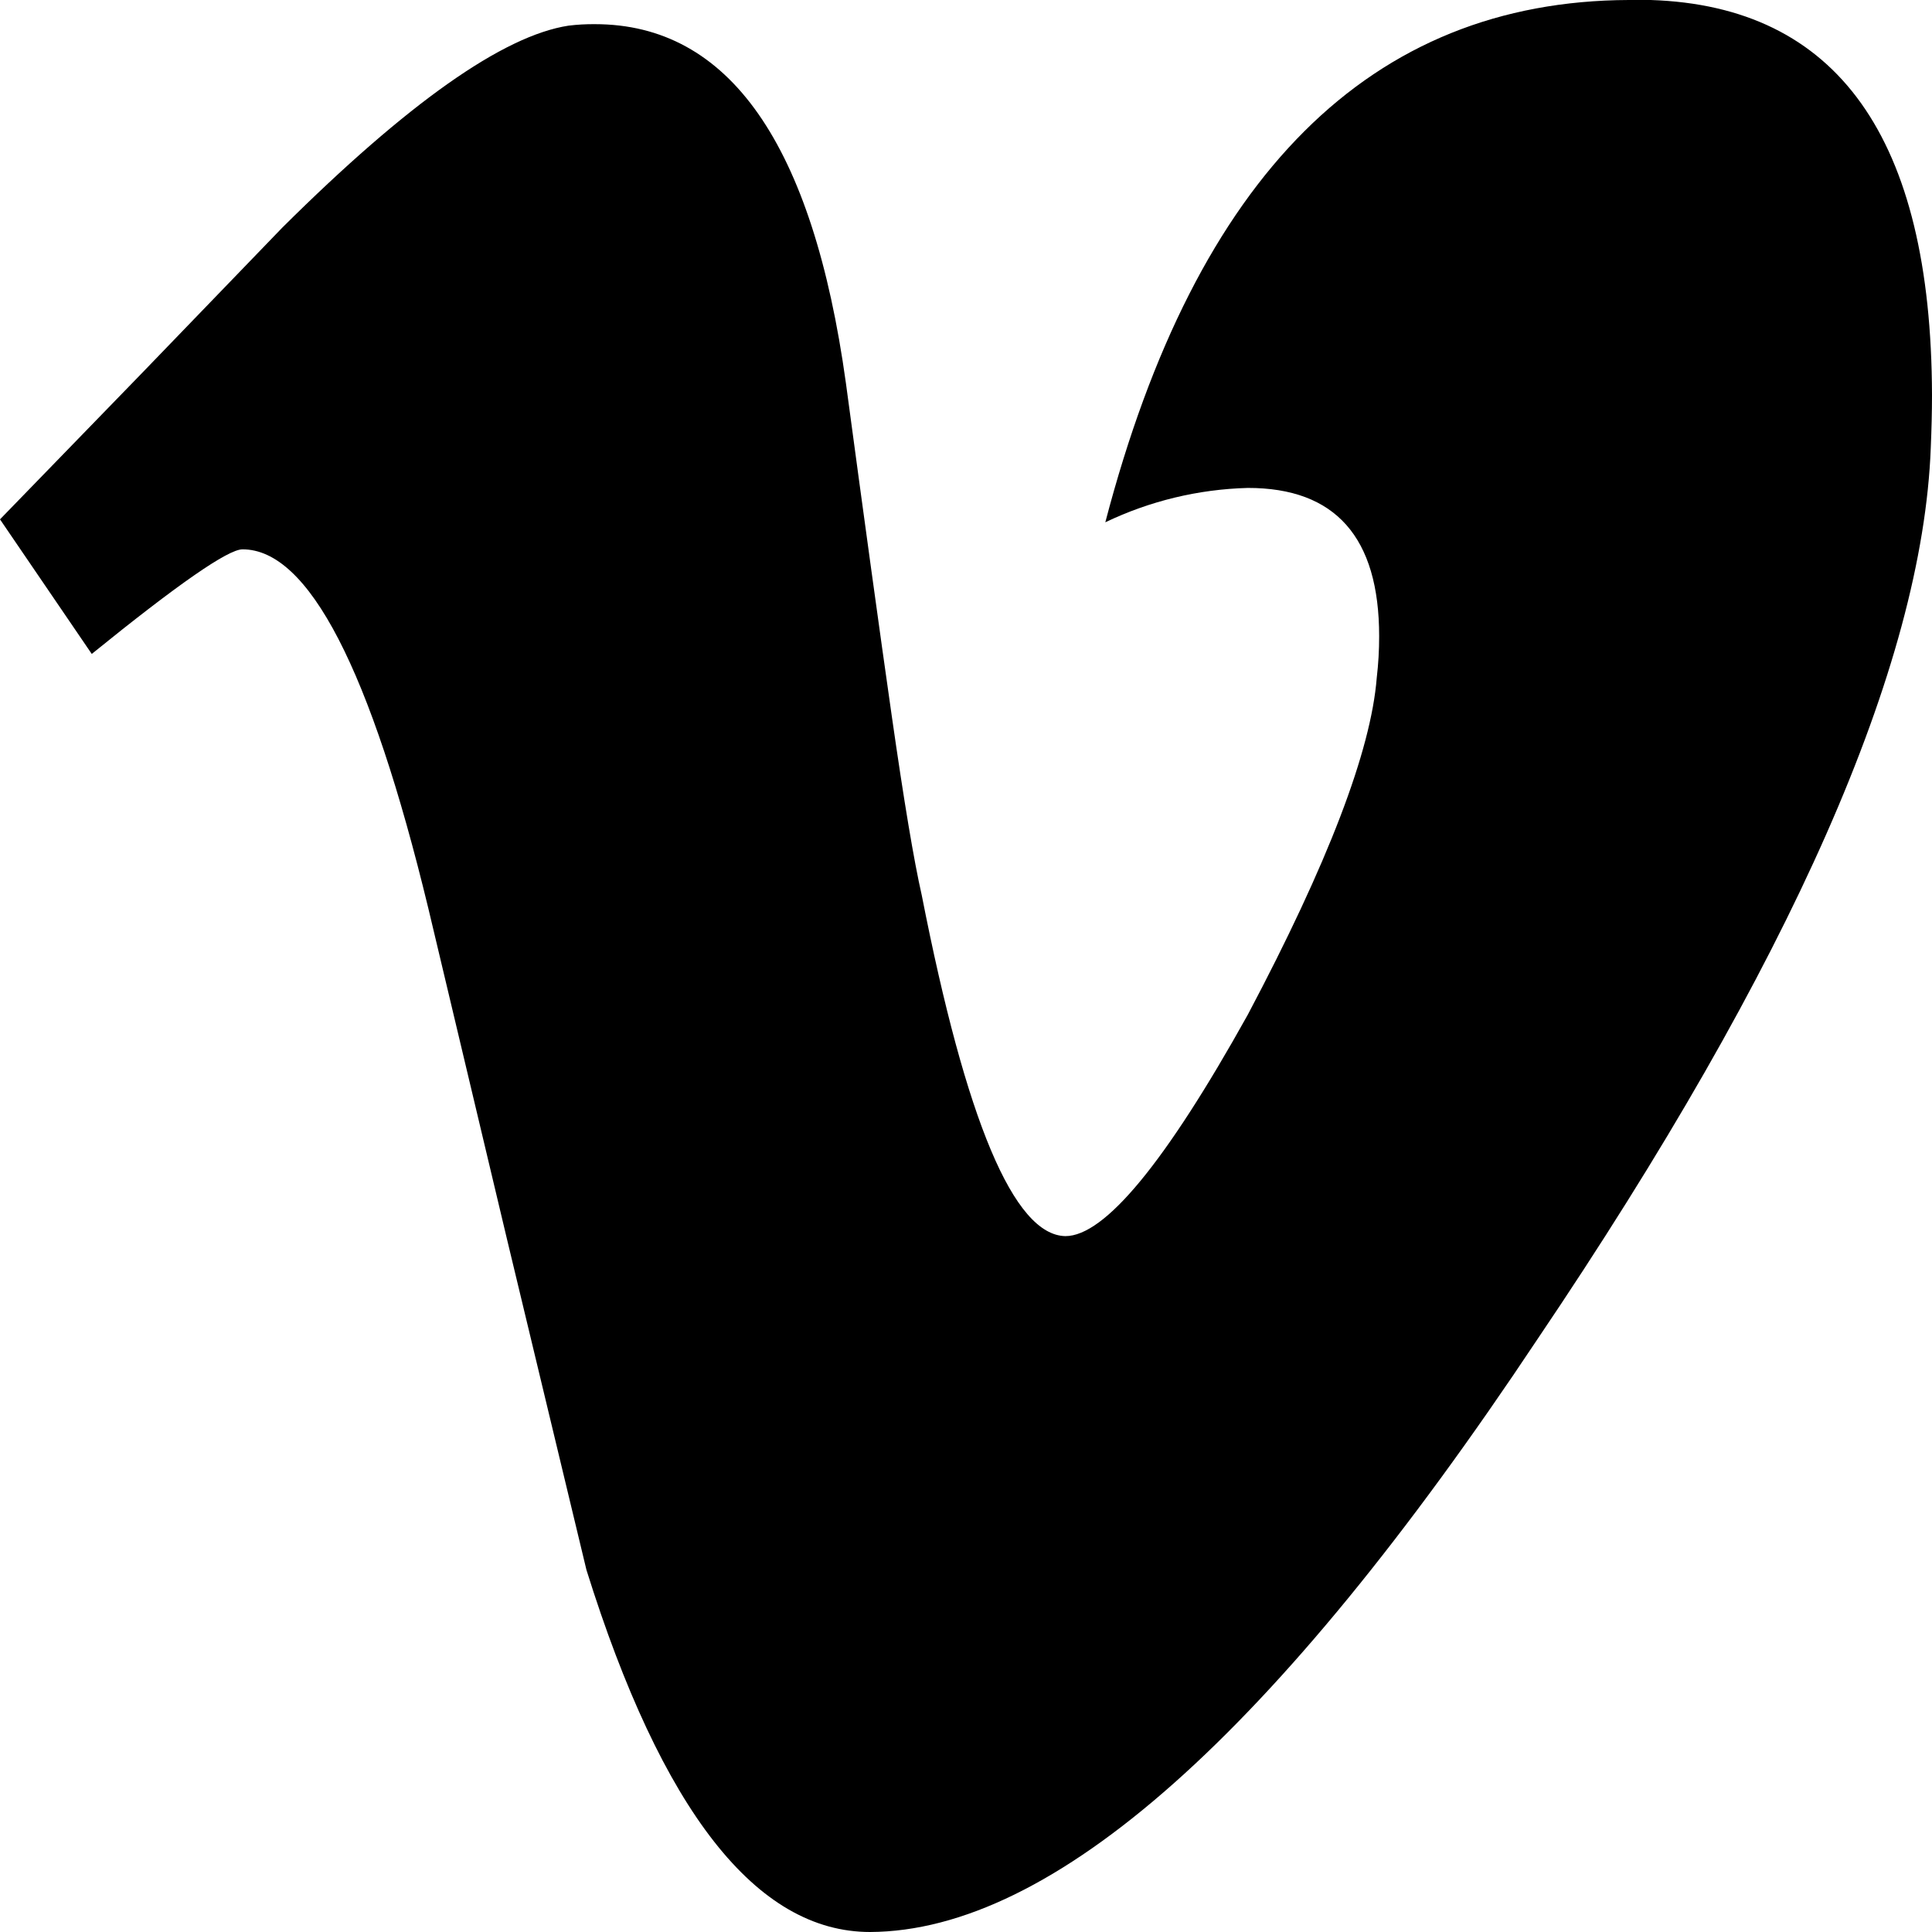
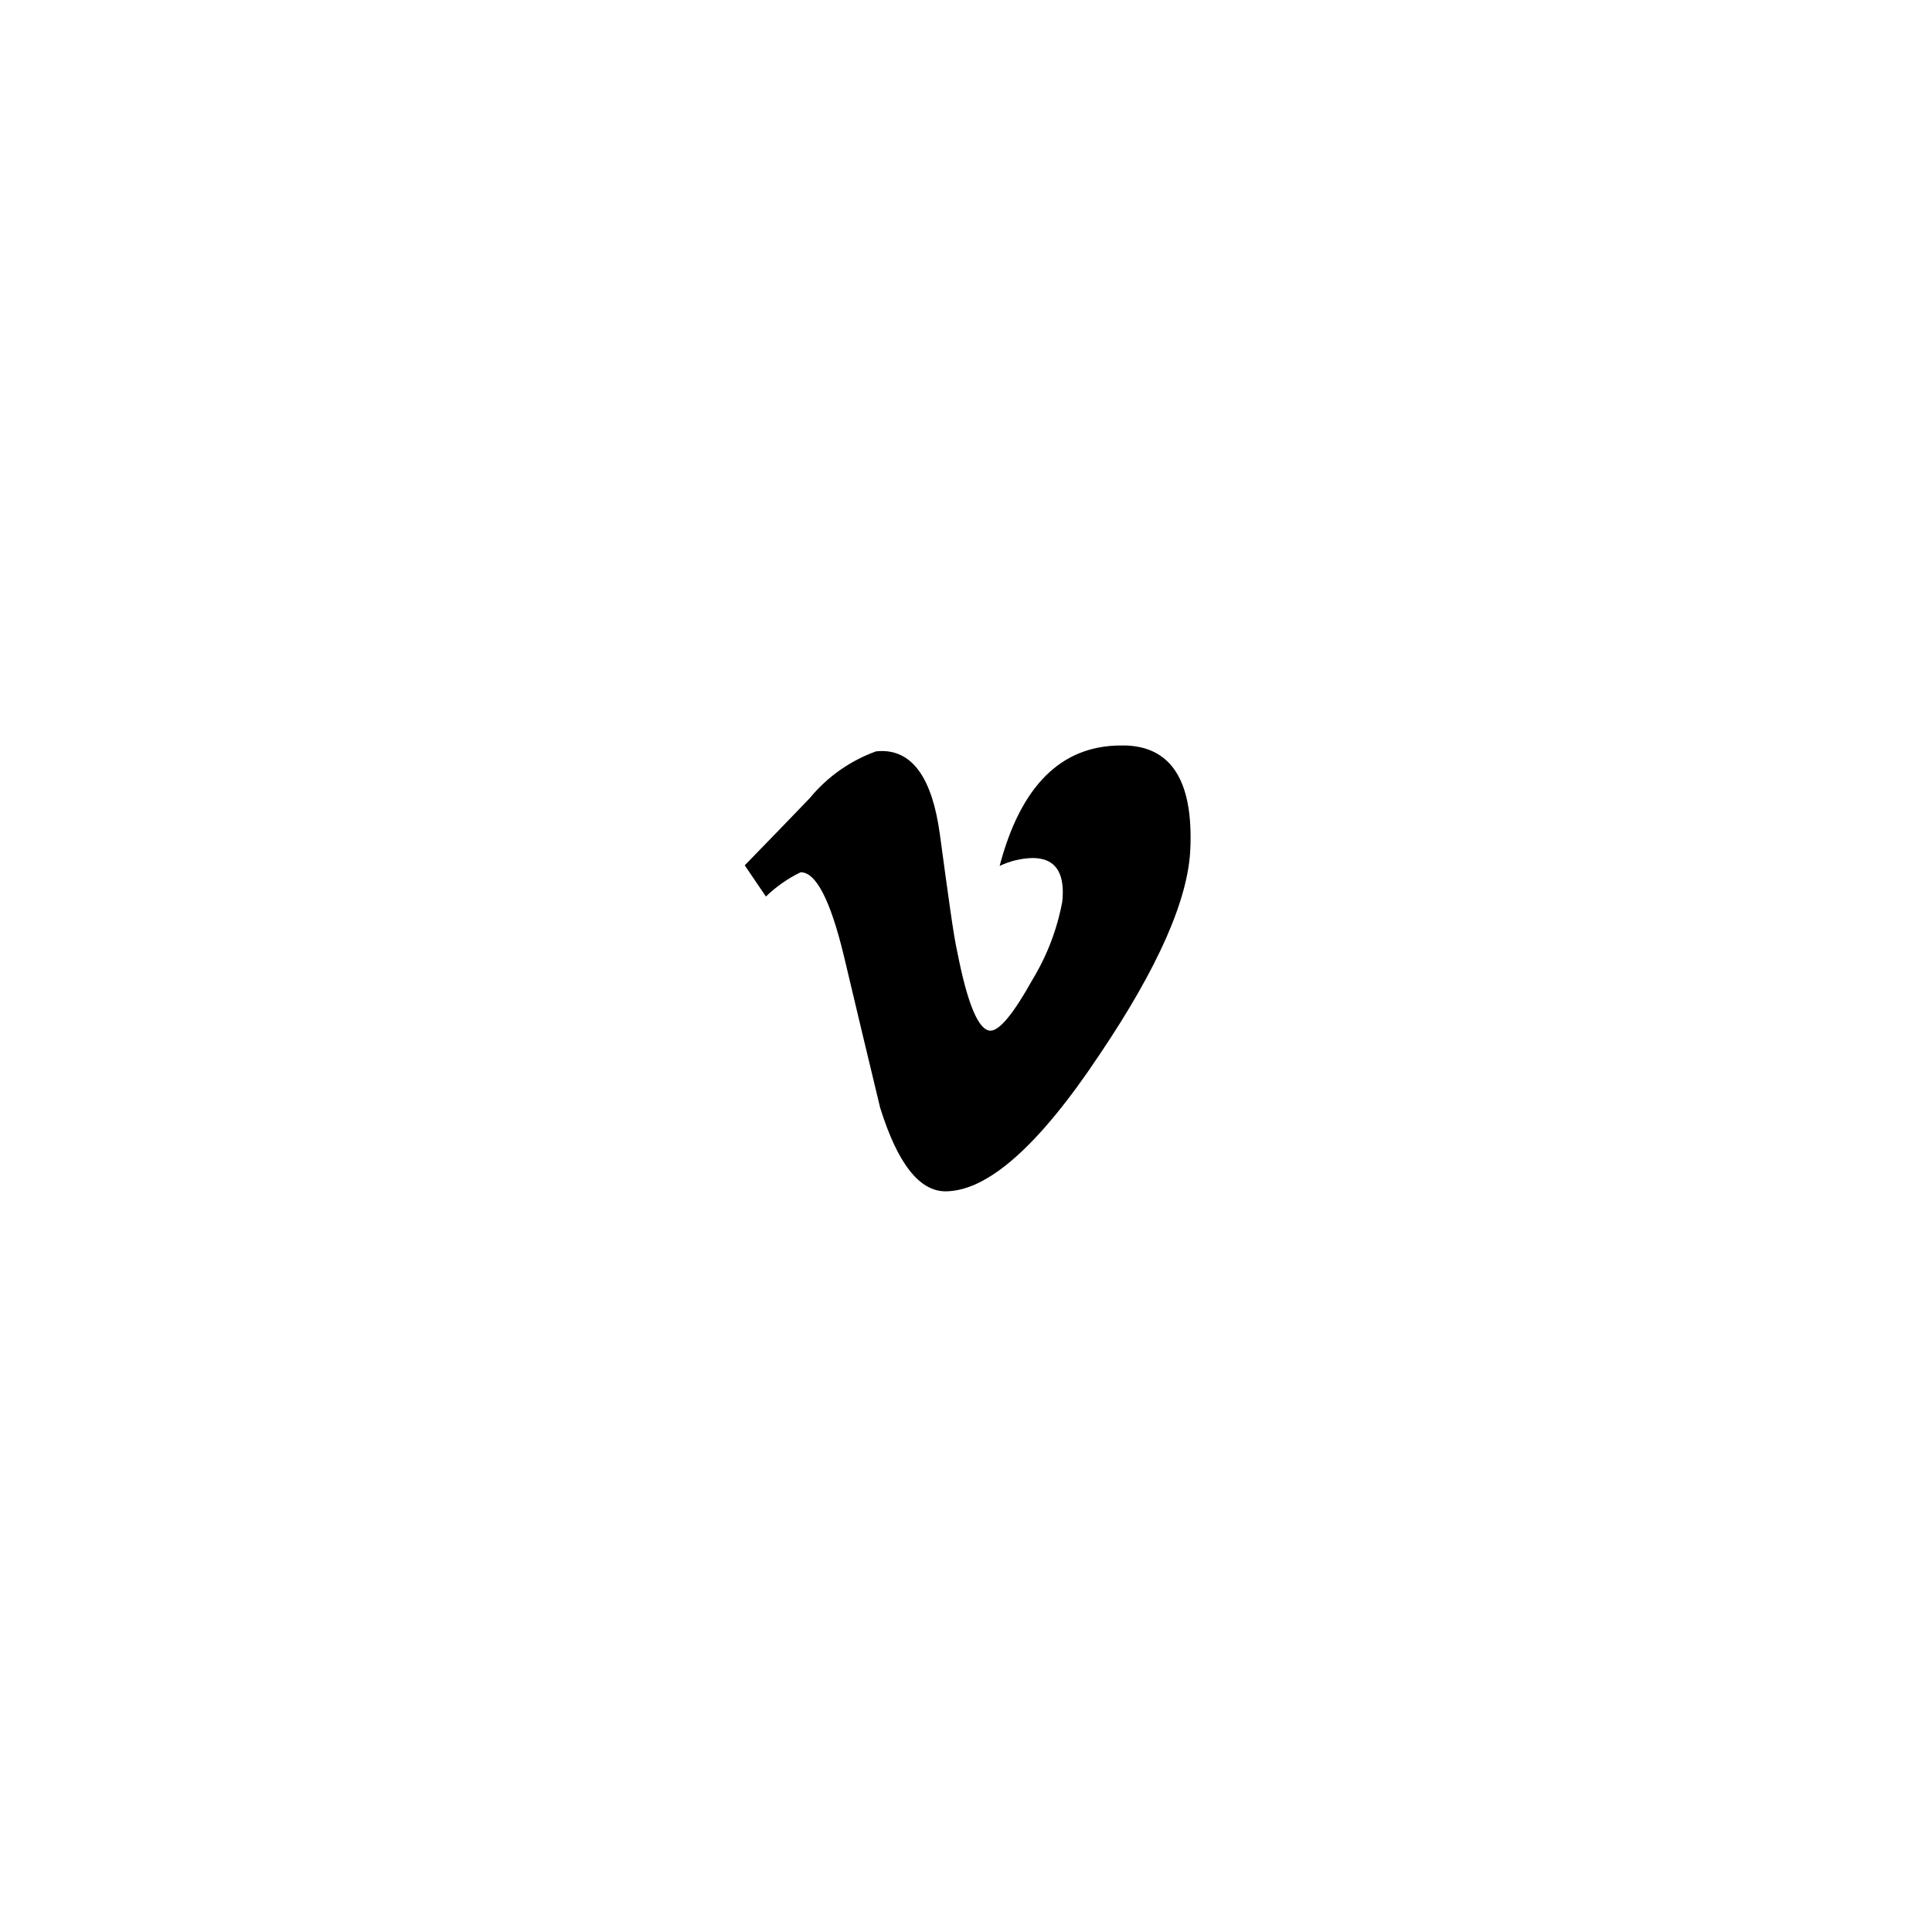
- <svg xmlns="http://www.w3.org/2000/svg" width="65" height="65">
-   <g id="vimeo-icon" transform="translate(0 -2.018)">
-     <path id="Path_2" data-name="Path 2" d="M55.534 2.018q9.433.307 9.466 13.293c0 .568-.016 1.16-.041 1.767q-.416 11.014-13.236 30-13.23 19.897-22.449 19.94-5.734 0-9.544-12.183L17.055 43.7l-2.644-11.12Q11.488 20.492 8.157 20.5q-.73 0-5.07 3.519L0 19.491l4.789-4.934L9.5 9.674q6.328-6.287 9.628-6.793a6.738 6.738 0 01.885-.05q6.777 0 8.447 12.079.926 6.89 1.543 11.2t1.007 6.02q2.24 11.426 4.833 11.476 1.992 0 6.136-7.447 4.05-7.65 4.34-11.337a11.833 11.833 0 00.081-1.4q0-4.994-4.421-4.988a11.818 11.818 0 00-4.792 1.156Q41.771 2.066 54.8 2.018z" />
+ <svg xmlns="http://www.w3.org/2000/svg" width="65" height="65" viewBox="0 0 65 65">
+   <g id="Group_17" data-name="Group 17" transform="translate(-410 -2947)">
+     <g id="vimeo-icon" transform="translate(435.056 2970.063)">
+       <path id="Path_2" data-name="Path 2" d="M12.816,2.018Q14.992,2.089,15,5.086c0,.131,0,.268-.009.408q-.1,2.542-3.054,6.924-3.053,4.591-5.181,4.6-1.323,0-2.2-2.812l-.617-2.57-.61-2.566Q2.651,6.281,1.882,6.283A4.488,4.488,0,0,0,.712,7.1L0,6.05,1.105,4.912,2.192,3.785A5.147,5.147,0,0,1,4.414,2.217a1.555,1.555,0,0,1,.2-.012q1.564,0,1.949,2.787.214,1.59.356,2.584t.232,1.389q.517,2.637,1.115,2.648.46,0,1.416-1.719a7.8,7.8,0,0,0,1-2.616,2.731,2.731,0,0,0,.019-.323q0-1.152-1.02-1.151a2.727,2.727,0,0,0-1.106.267Q9.64,2.029,12.647,2.018Z" transform="translate(0 0)" />
+     </g>
+     <g id="Group_16" data-name="Group 16" transform="translate(297 1966)">
+       <rect id="Rectangle_16" data-name="Rectangle 16" width="65" height="65" transform="translate(113 981)" fill="none" />
+     </g>
  </g>
</svg>
